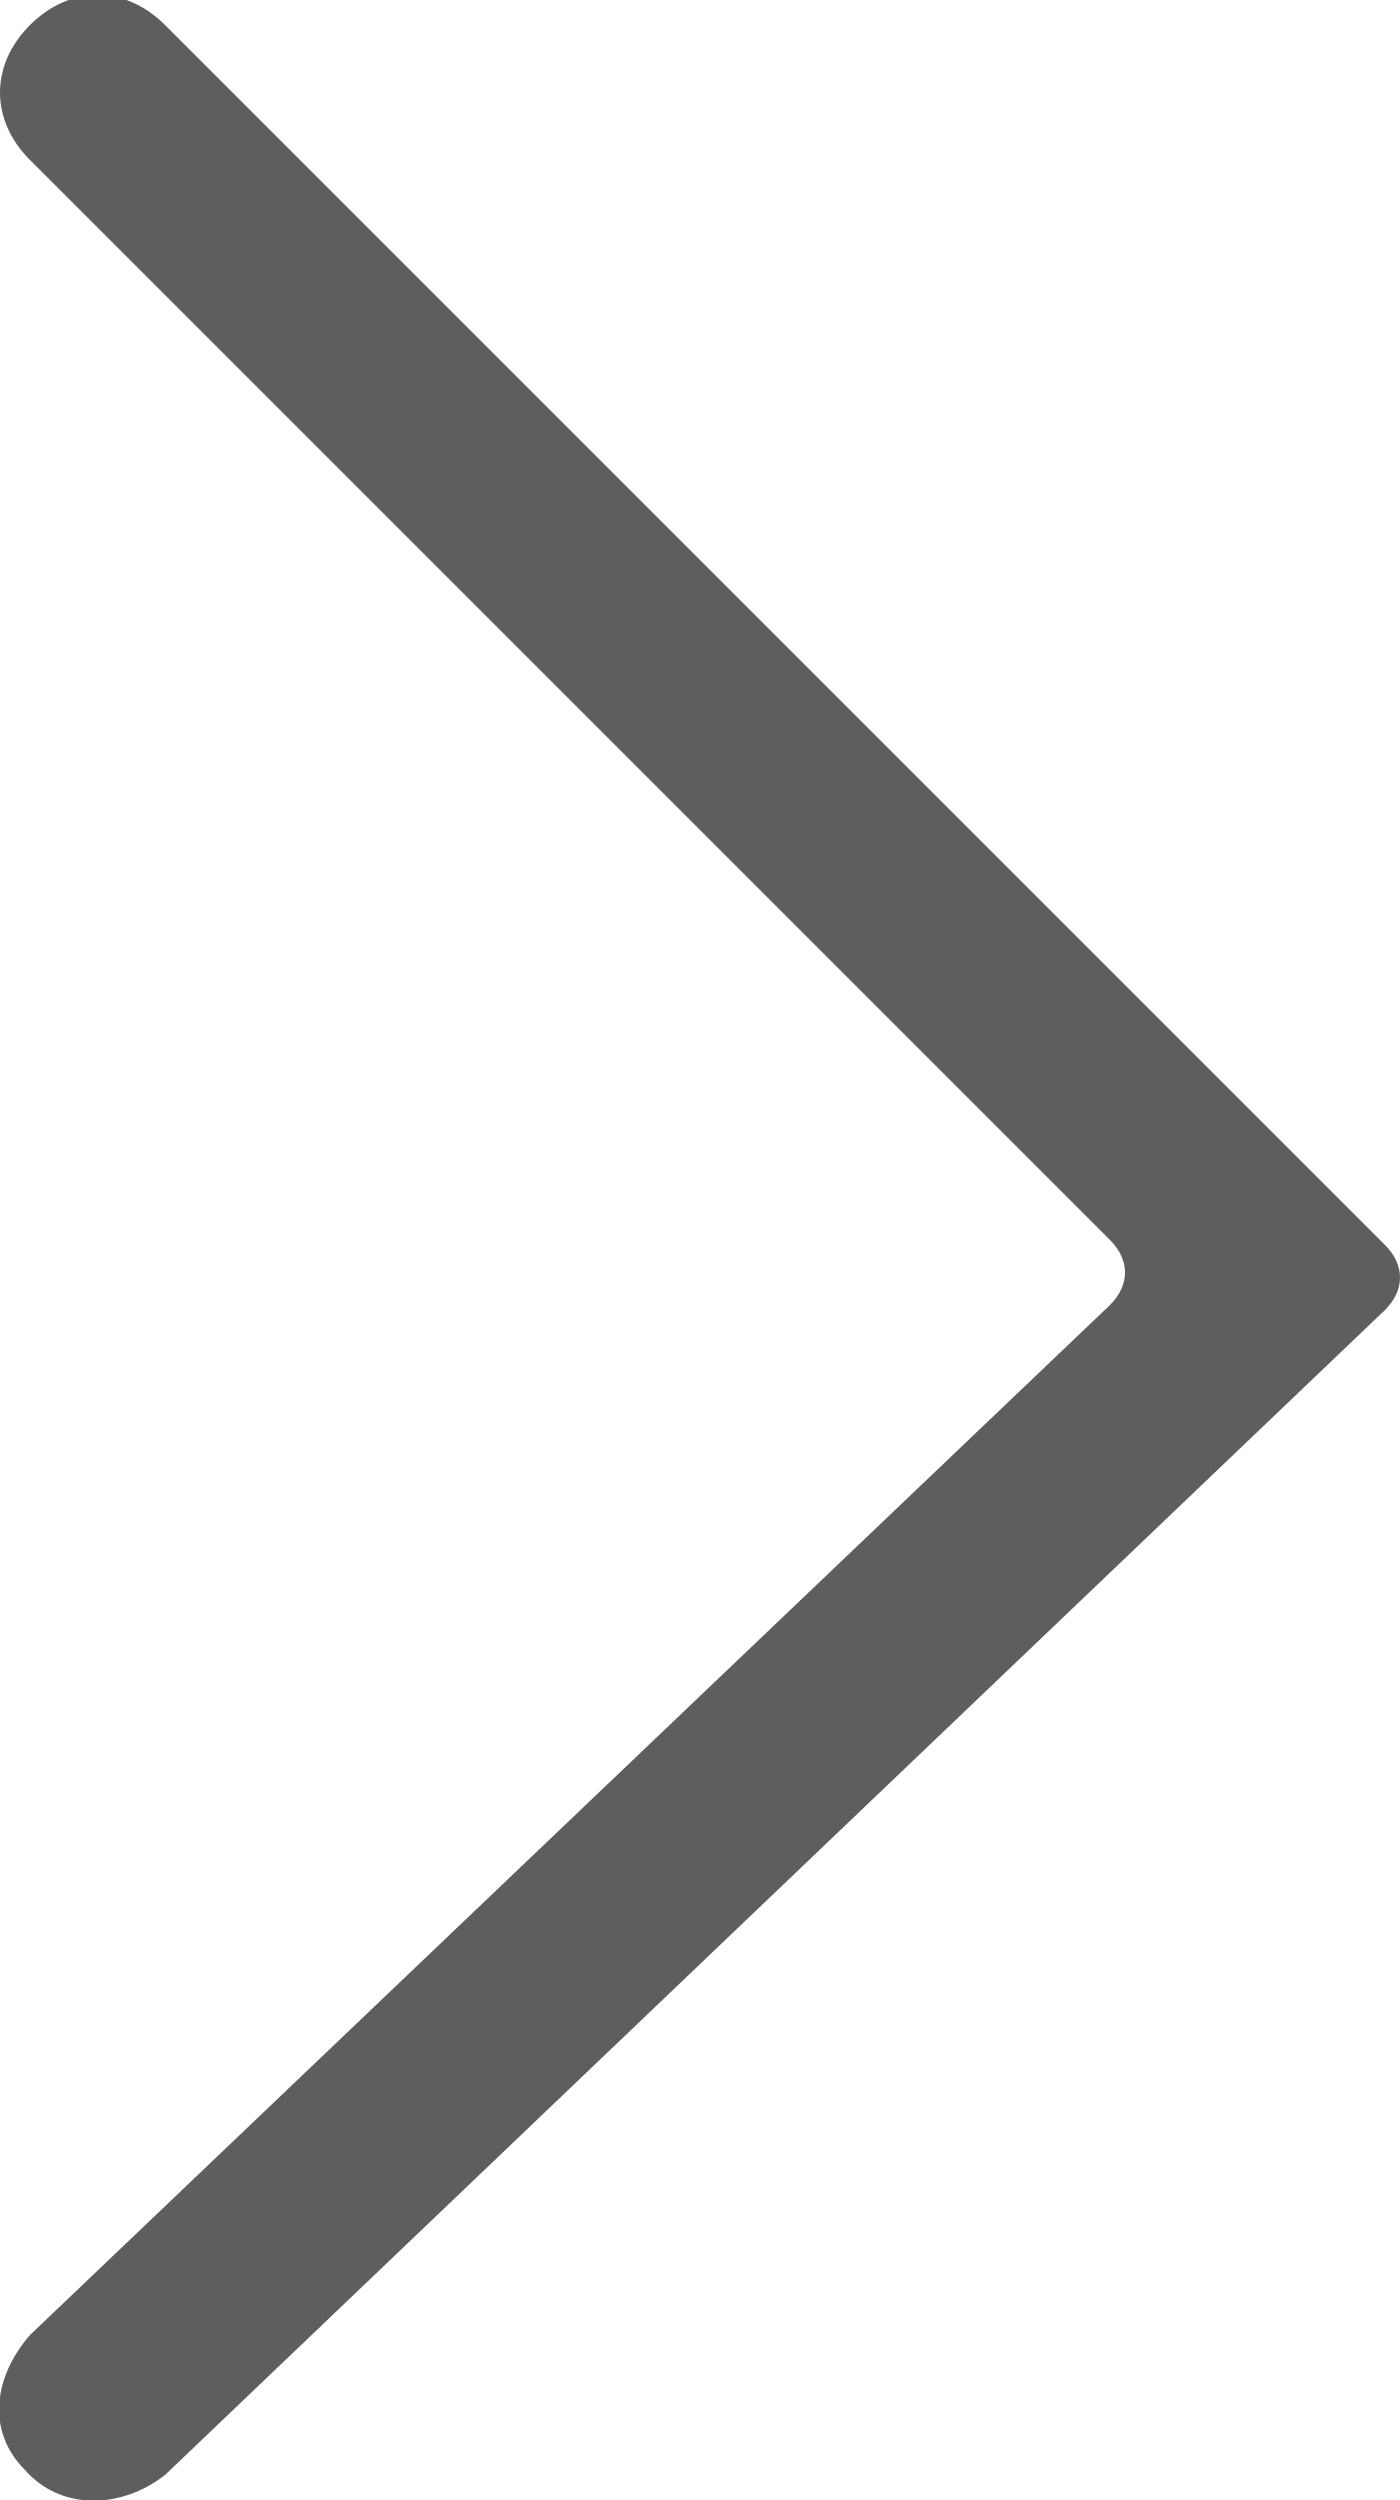
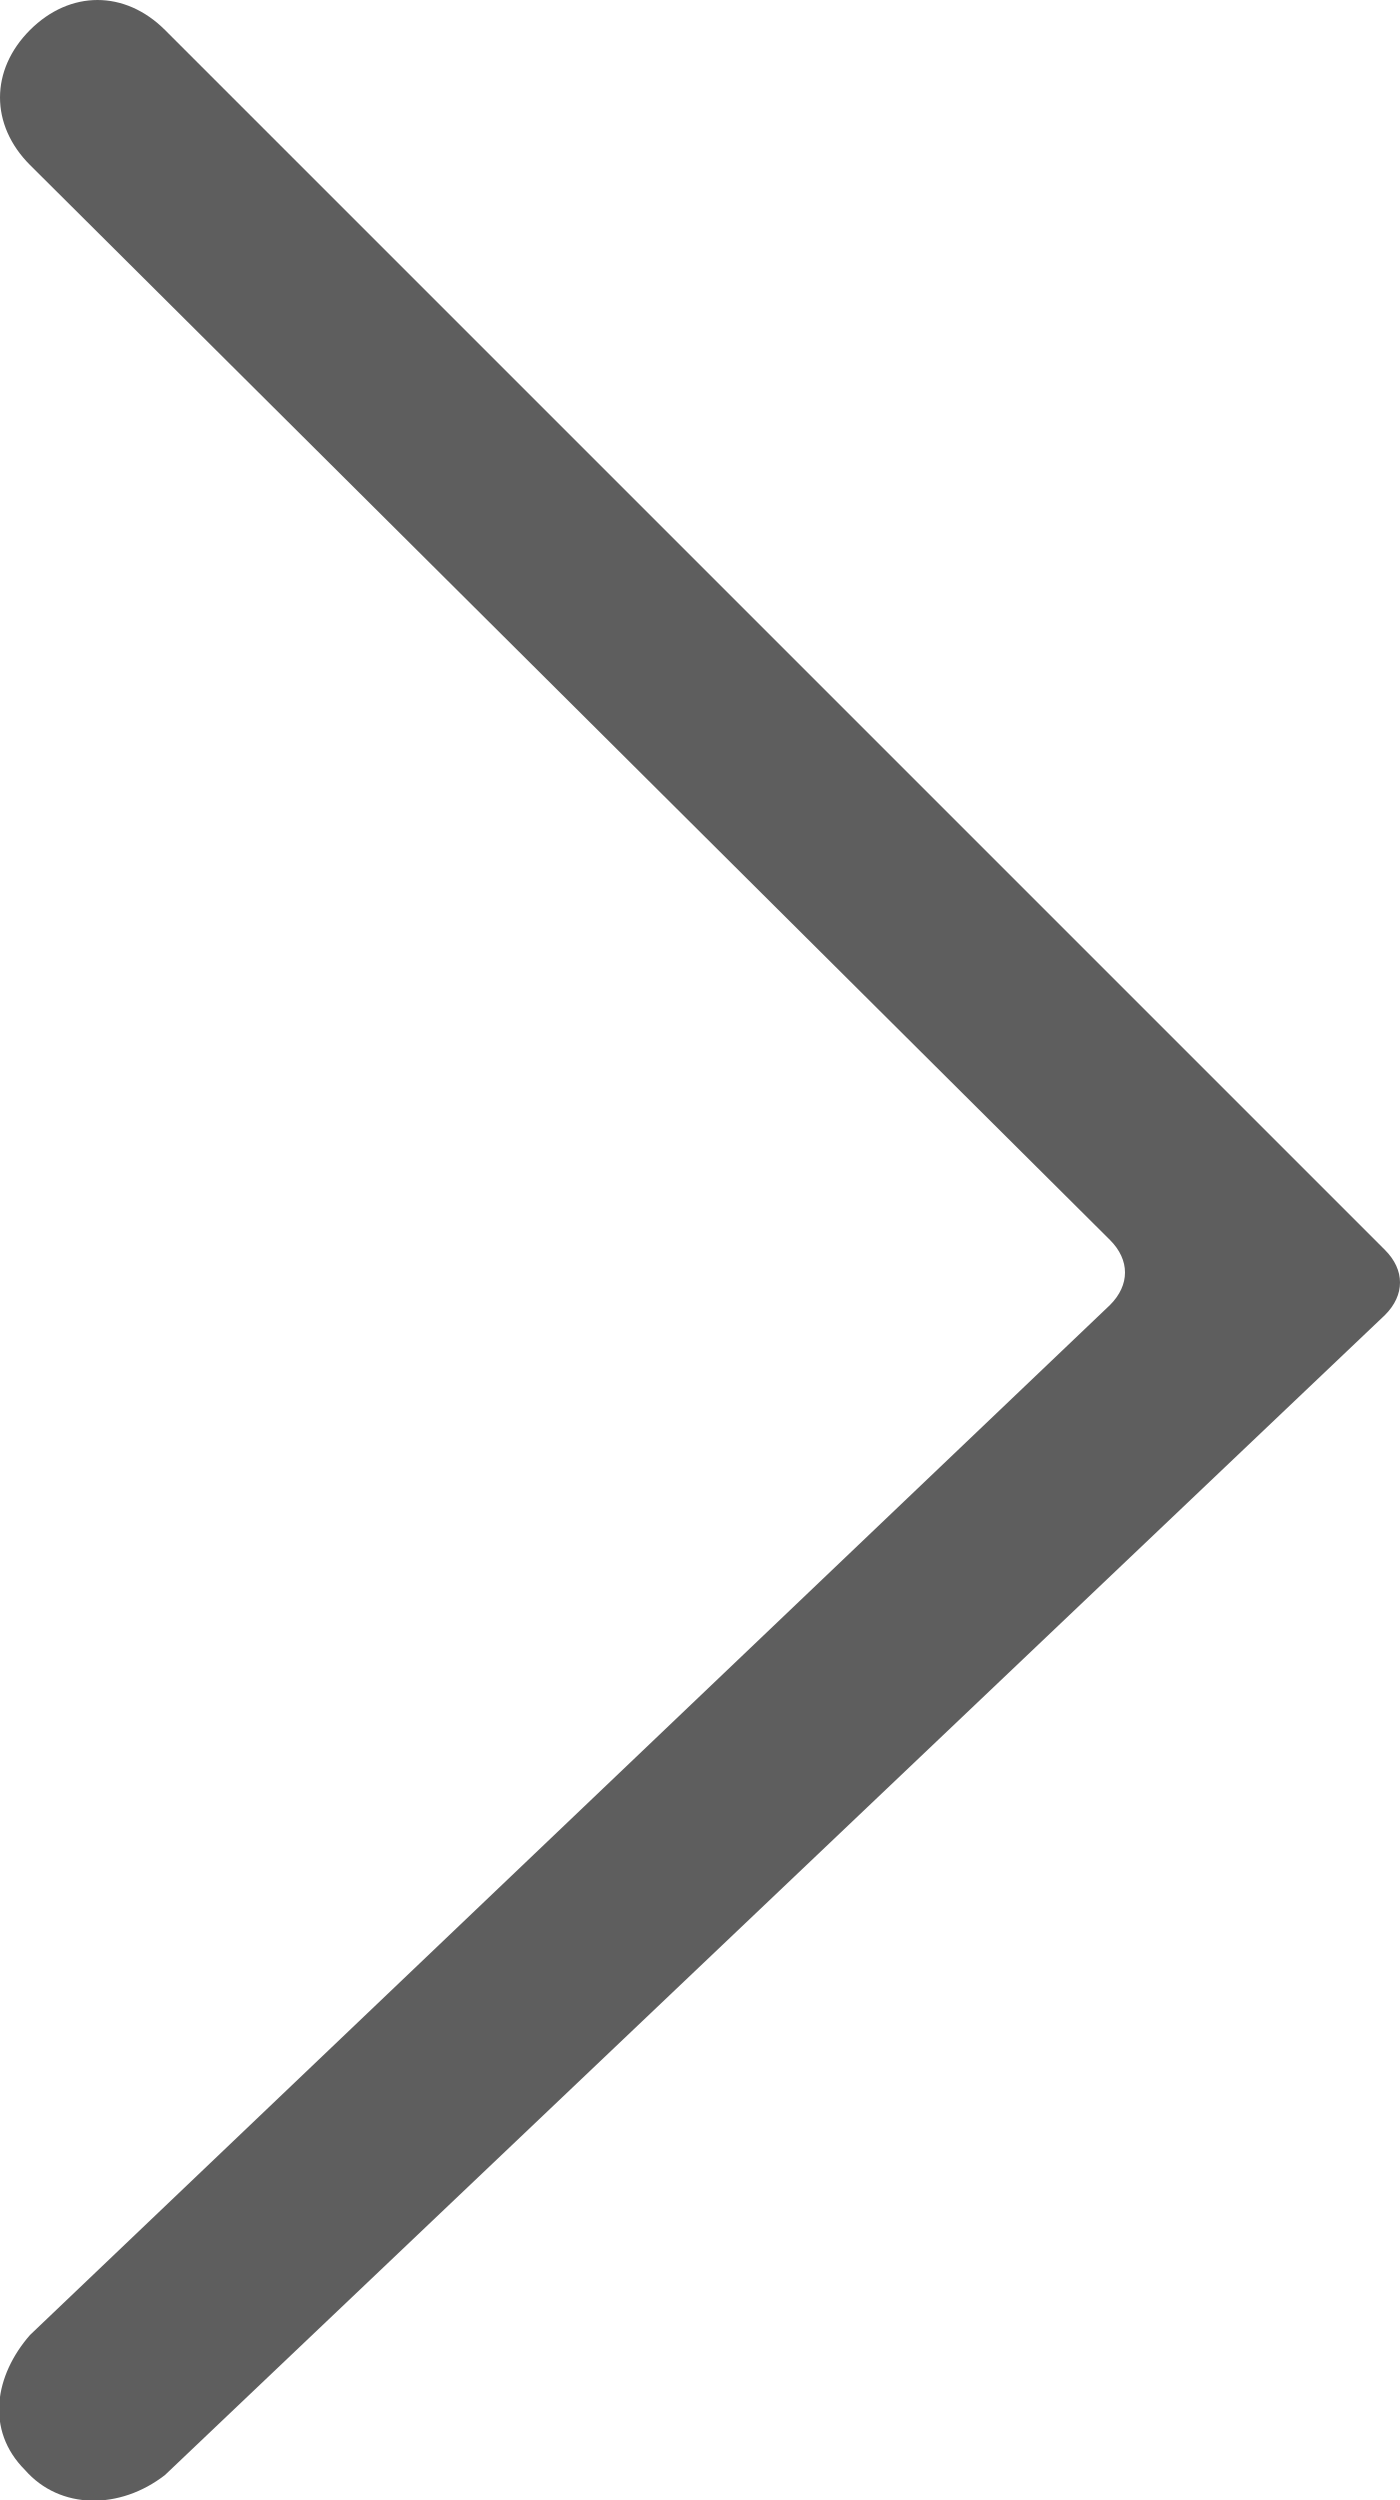
- <svg xmlns="http://www.w3.org/2000/svg" version="1.1" id="Layer_1" x="0px" y="0px" width="28px" height="50px" viewBox="-600 397 28 50" style="enable-background:new -600 397 28 50;" xml:space="preserve">
+ <svg xmlns="http://www.w3.org/2000/svg" version="1.1" id="Layer_1" x="0px" y="0px" width="28px" height="50px" viewBox="0 0 28 50" style="enable-background:new 0 0 28 50;" xml:space="preserve">
  <style type="text/css">
	.st0{fill:#5E5E5E;}
</style>
-   <path class="st0" d="M-599.5,446.4L-599.5,446.4c-0.8-0.8-0.6-1.9,0.1-2.7l21.6-20.6c0.4-0.4,0.4-0.9,0-1.3l-21.6-21.6  c-0.8-0.8-0.8-1.9,0-2.7l0,0c0.8-0.8,1.9-0.8,2.7,0l24.4,24.4c0.4,0.4,0.4,0.9,0,1.3l-24.4,23.3  C-597.6,447.2-598.8,447.2-599.5,446.4z" />
+   <path class="st0" d="M0.5,49.4L0.5,49.4c-0.8-0.8-0.6-1.9,0.1-2.7l21.6-20.6c0.4-0.4,0.4-0.9,0-1.3L0.6,3.3c-0.8-0.8-0.8-1.9,0-2.7  l0,0c0.8-0.8,1.9-0.8,2.7,0L27.7,25c0.4,0.4,0.4,0.9,0,1.3L3.3,49.5C2.4,50.2,1.2,50.2,0.5,49.4z" />
+   <g>
+ </g>
+   <g>
+ </g>
+   <g>
+ </g>
+   <g>
+ </g>
+   <g>
+ </g>
+   <g>
+ </g>
+   <g>
+ </g>
+   <g>
+ </g>
+   <g>
+ </g>
+   <g>
+ </g>
+   <g>
+ </g>
+   <g>
+ </g>
+   <g>
+ </g>
+   <g>
+ </g>
+   <g>
+ </g>
</svg>
